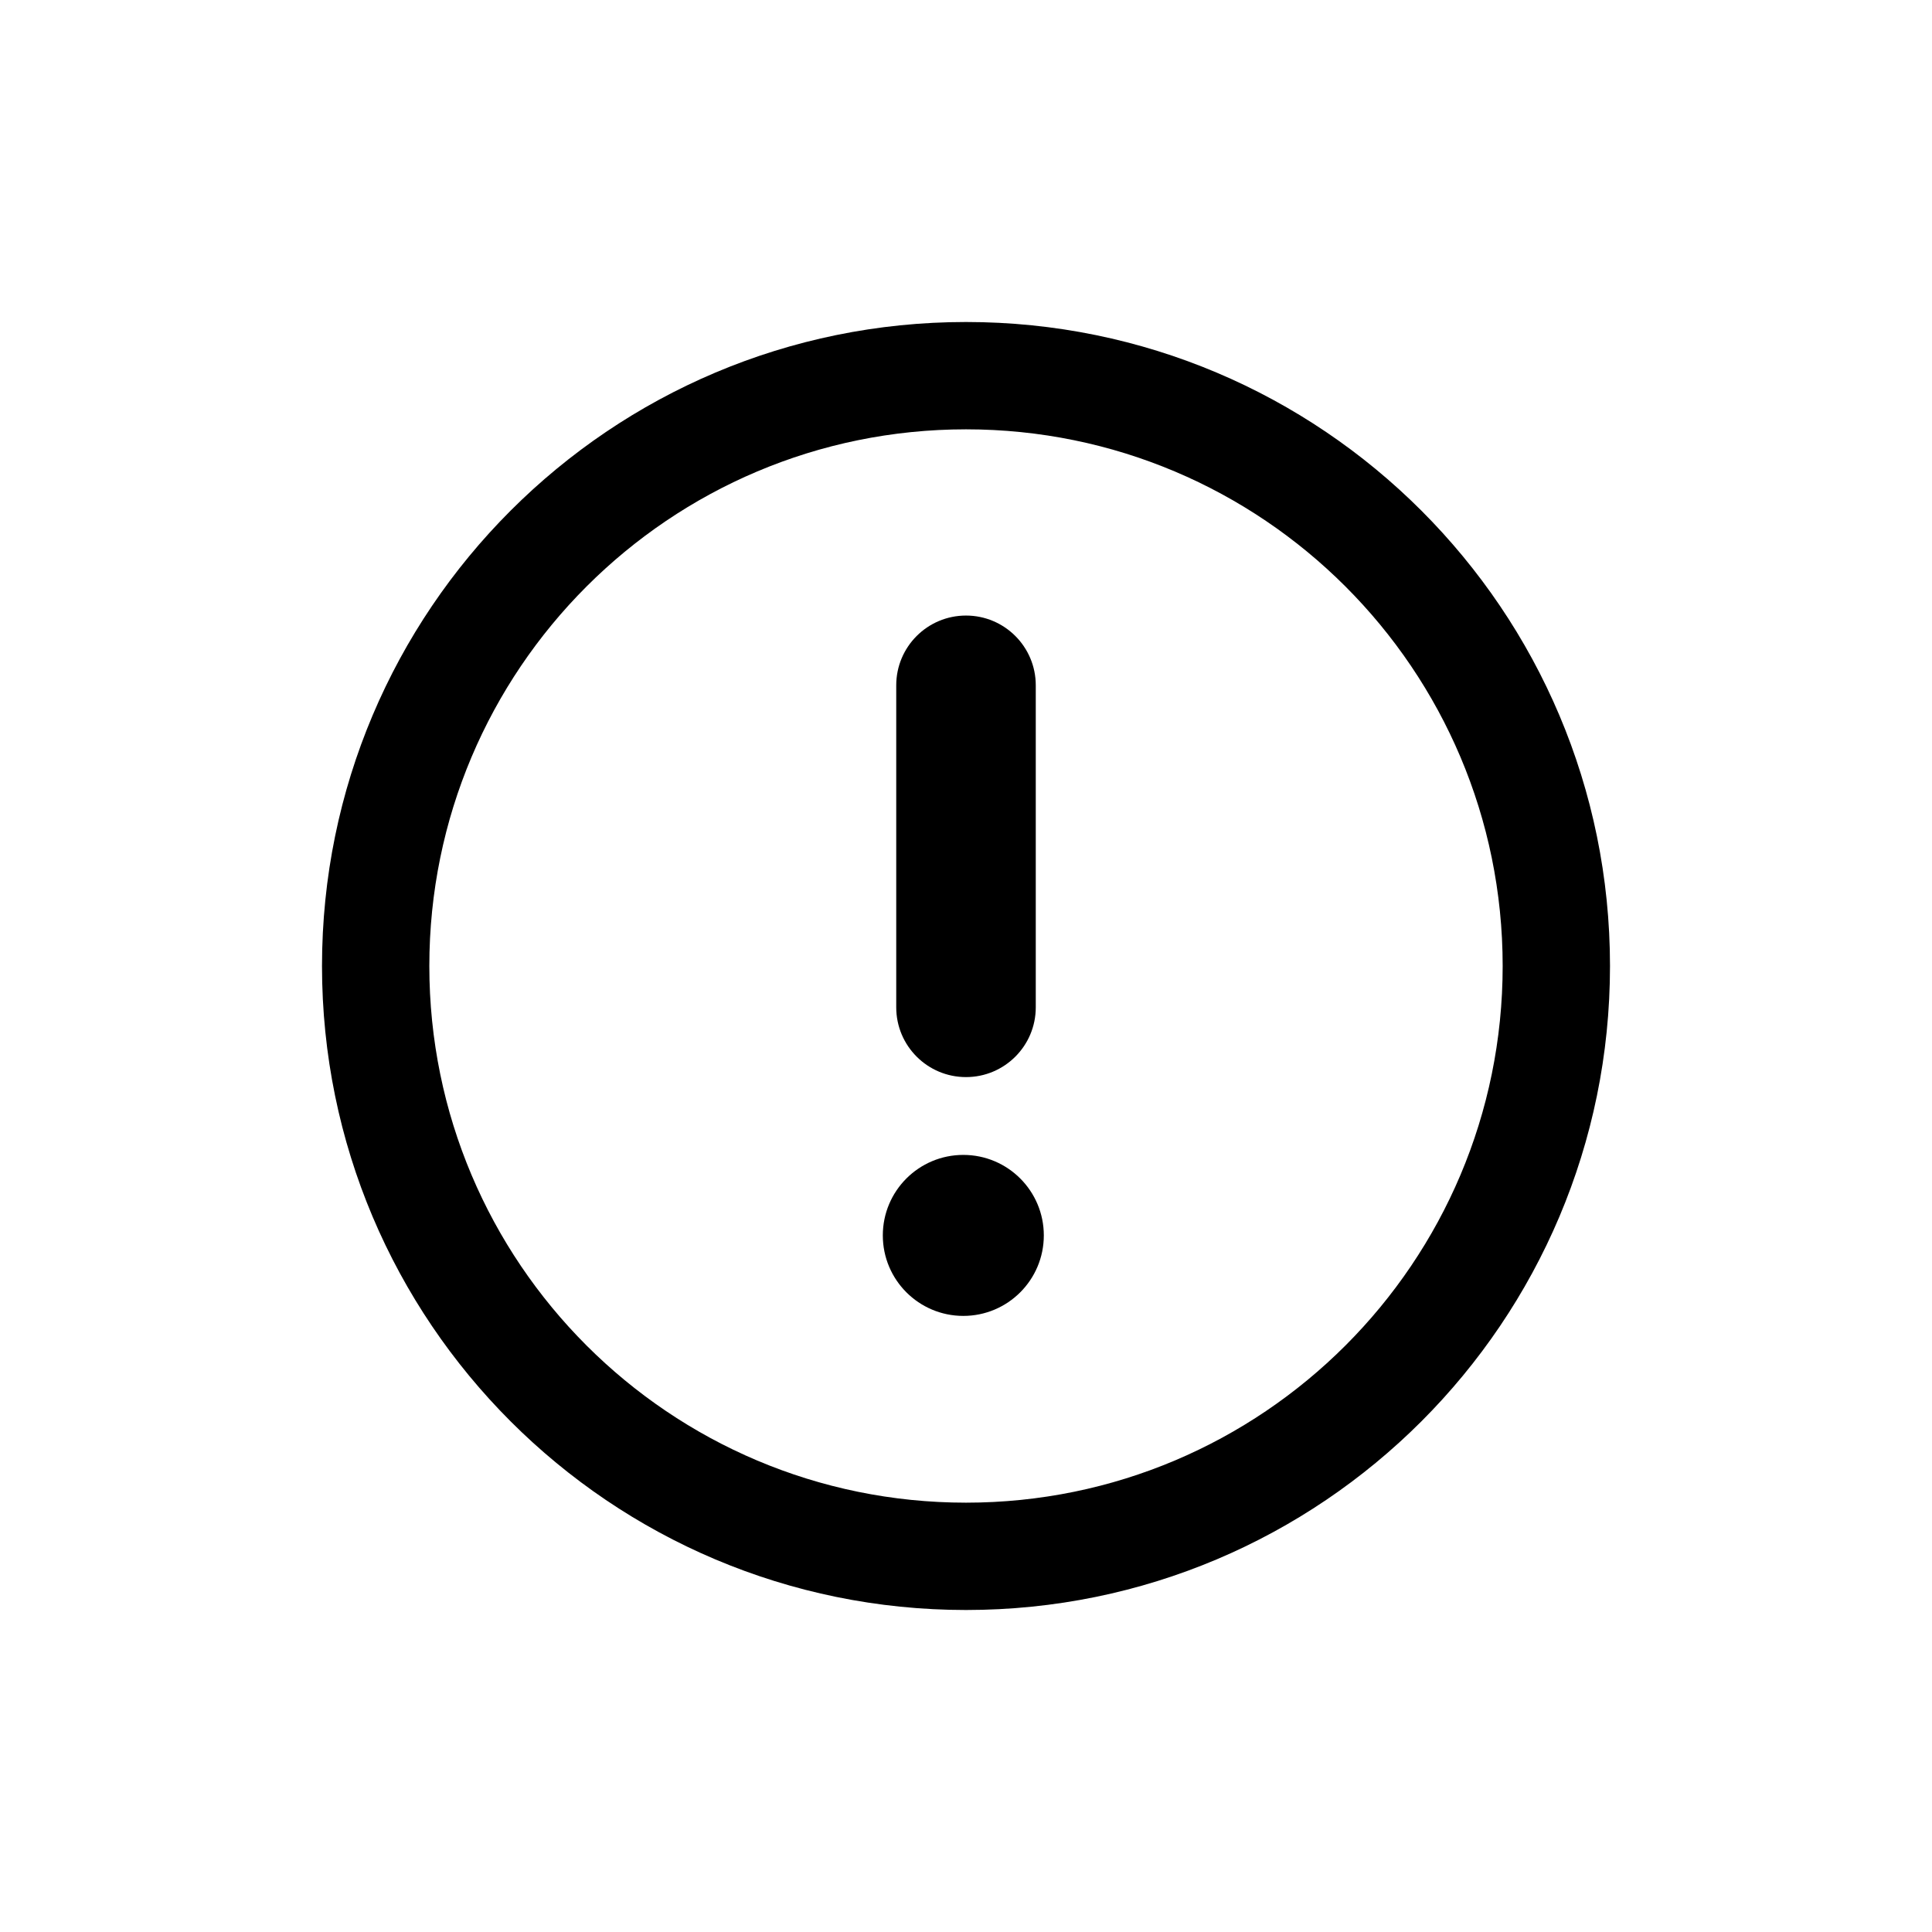
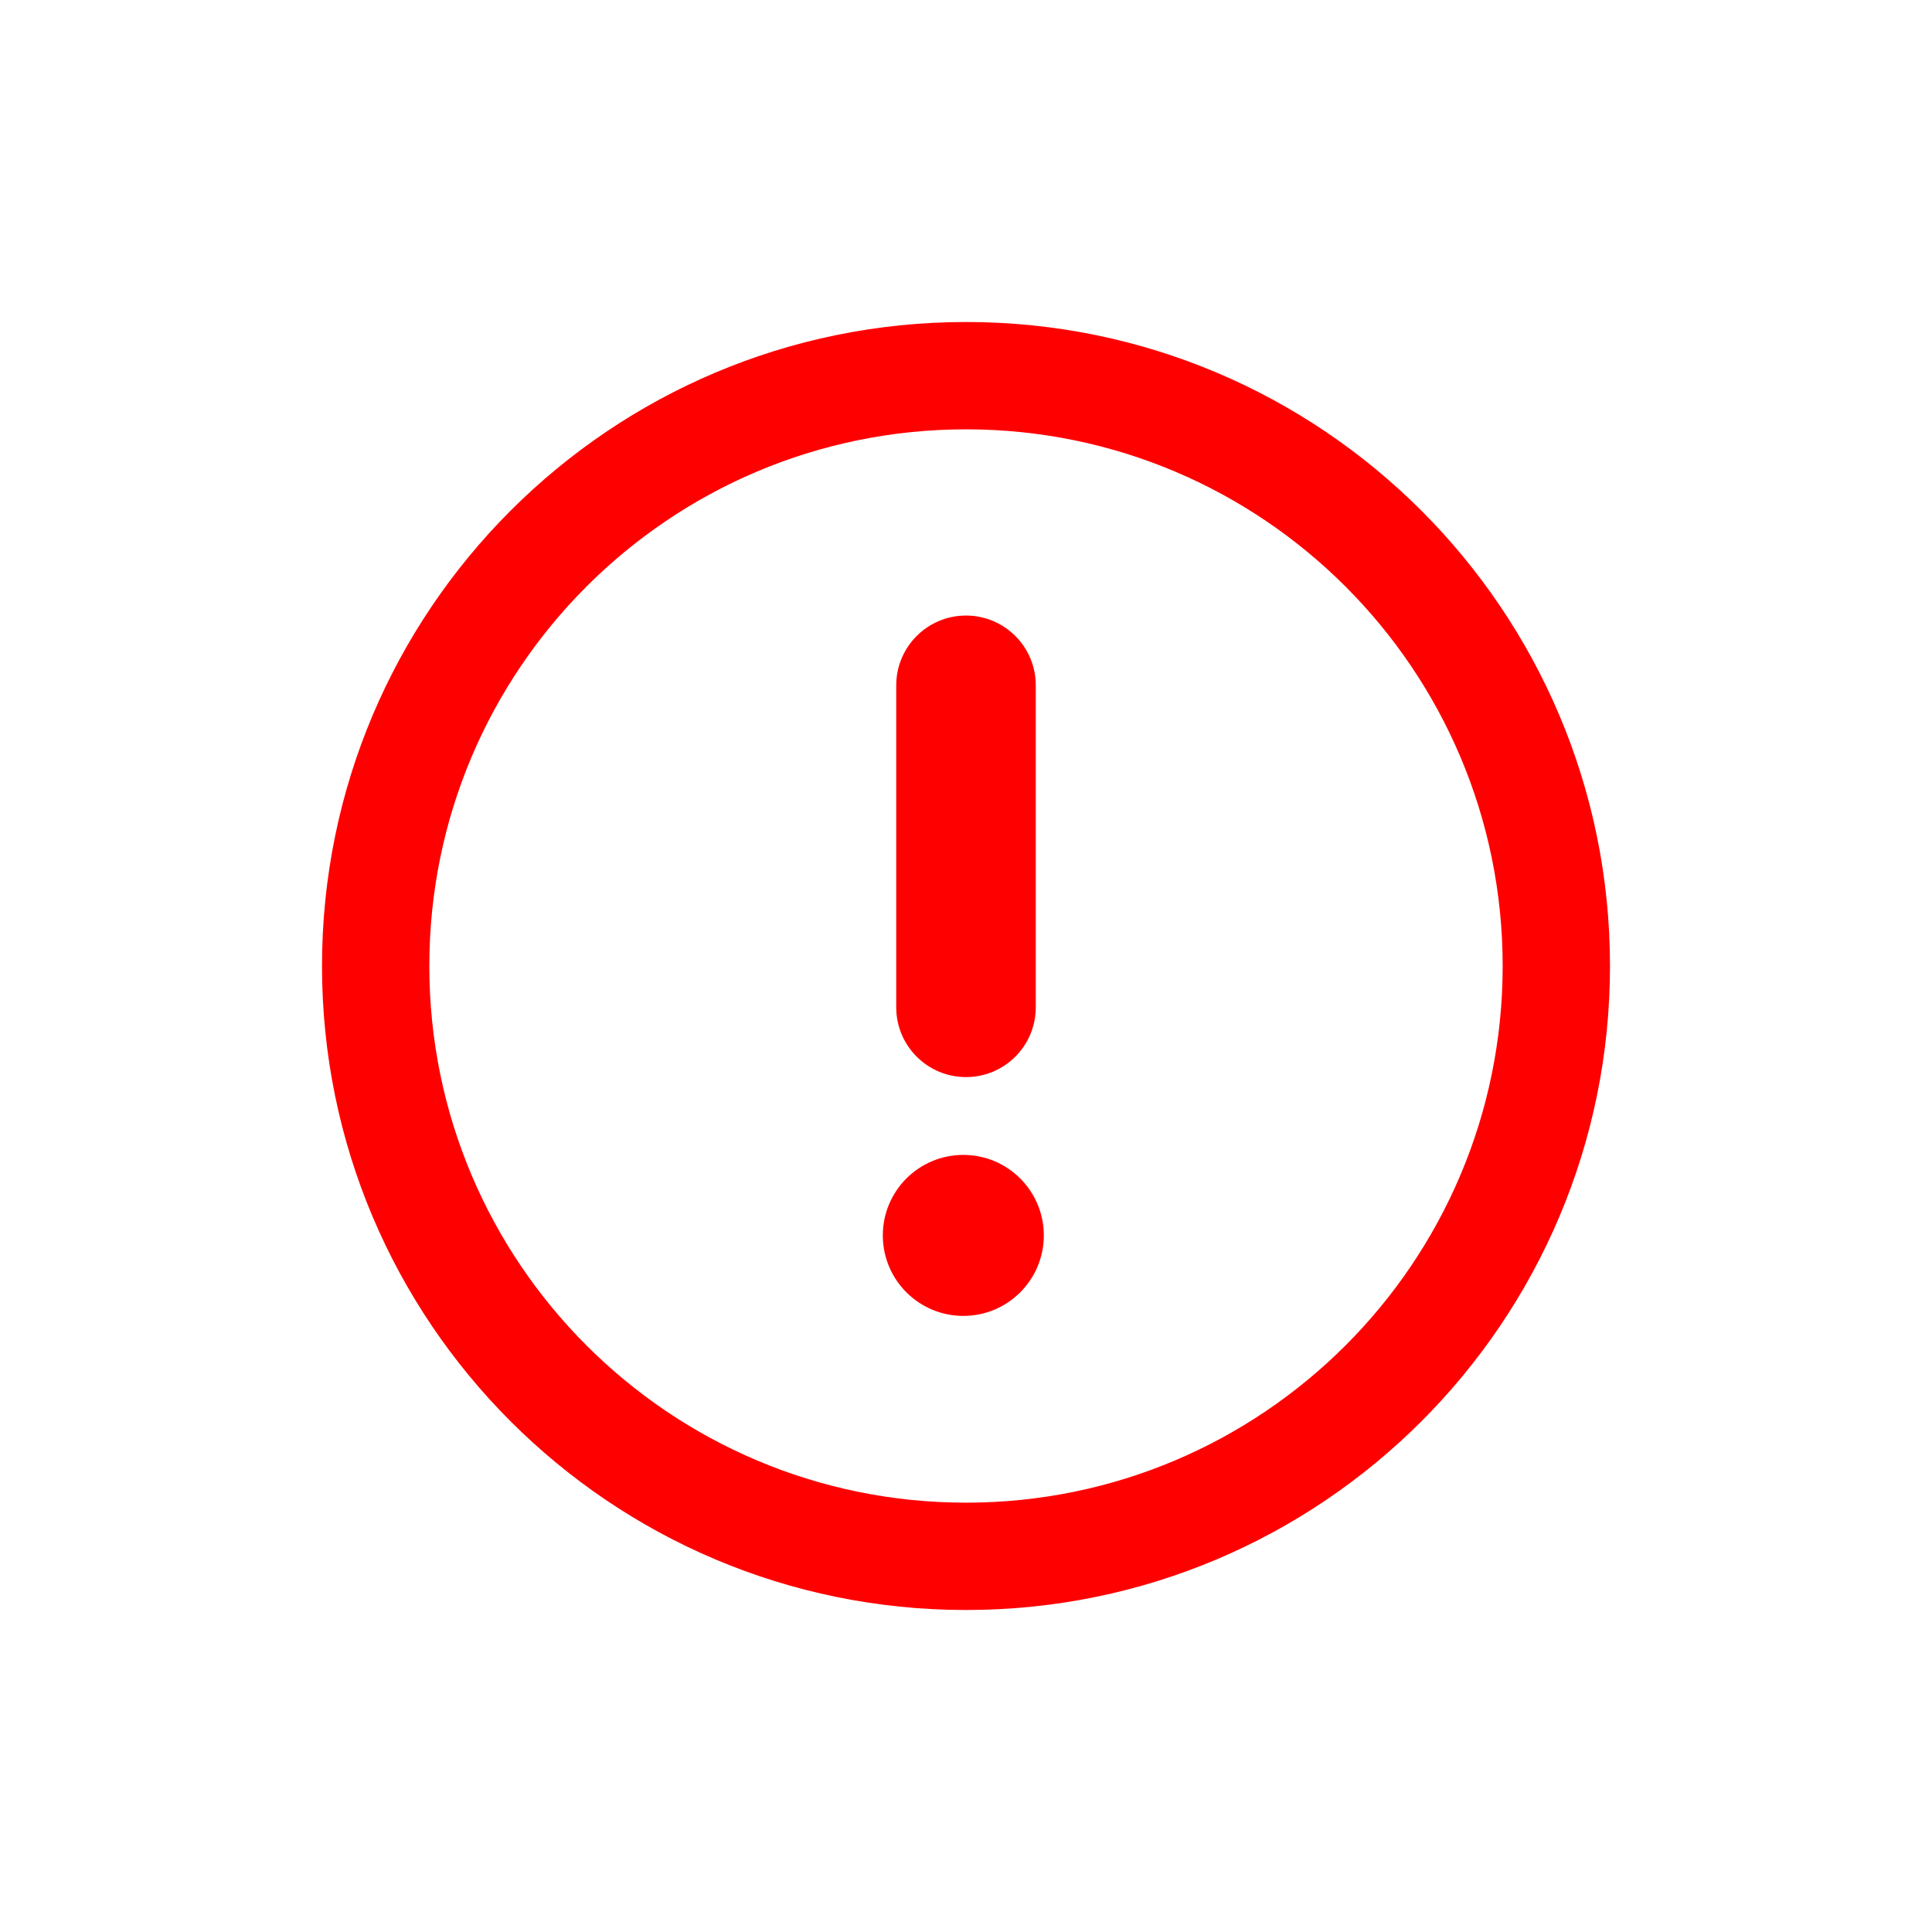
- <svg xmlns="http://www.w3.org/2000/svg" version="1.1" class="has-solid " viewBox="0 0 36 36" preserveAspectRatio="xMidYMid meet" focusable="false" role="img" width="22" height="22" fill="currentColor">
+ <svg xmlns="http://www.w3.org/2000/svg" version="1.1" class="has-solid " viewBox="0 0 36 36" preserveAspectRatio="xMidYMid meet" focusable="false" role="img" width="22" height="22" fill="#FF0000">
  <path class="clr-i-outline clr-i-outline-path-1" d="M18,6A12,12,0,1,0,30,18,12,12,0,0,0,18,6Zm0,22A10,10,0,1,1,28,18,10,10,0,0,1,18,28Z" />
  <path class="clr-i-outline clr-i-outline-path-2" d="M18,20.07a1.3,1.3,0,0,1-1.3-1.3v-6a1.3,1.3,0,1,1,2.6,0v6A1.3,1.3,0,0,1,18,20.07Z" />
  <path class="clr-i-solid clr-i-solid-path-1" d="M18,6A12,12,0,1,0,30,18,12,12,0,0,0,18,6Zm-1.49,6a1.49,1.49,0,0,1,3,0v6.89a1.49,1.49,0,1,1-3,0ZM18,25.5a1.72,1.72,0,1,1,1.72-1.72A1.72,1.72,0,0,1,18,25.5Z" style="display:none" />
  <circle class="clr-i-outline clr-i-outline-path-3" cx="17.95" cy="23.02" r="1.5" />
</svg>
